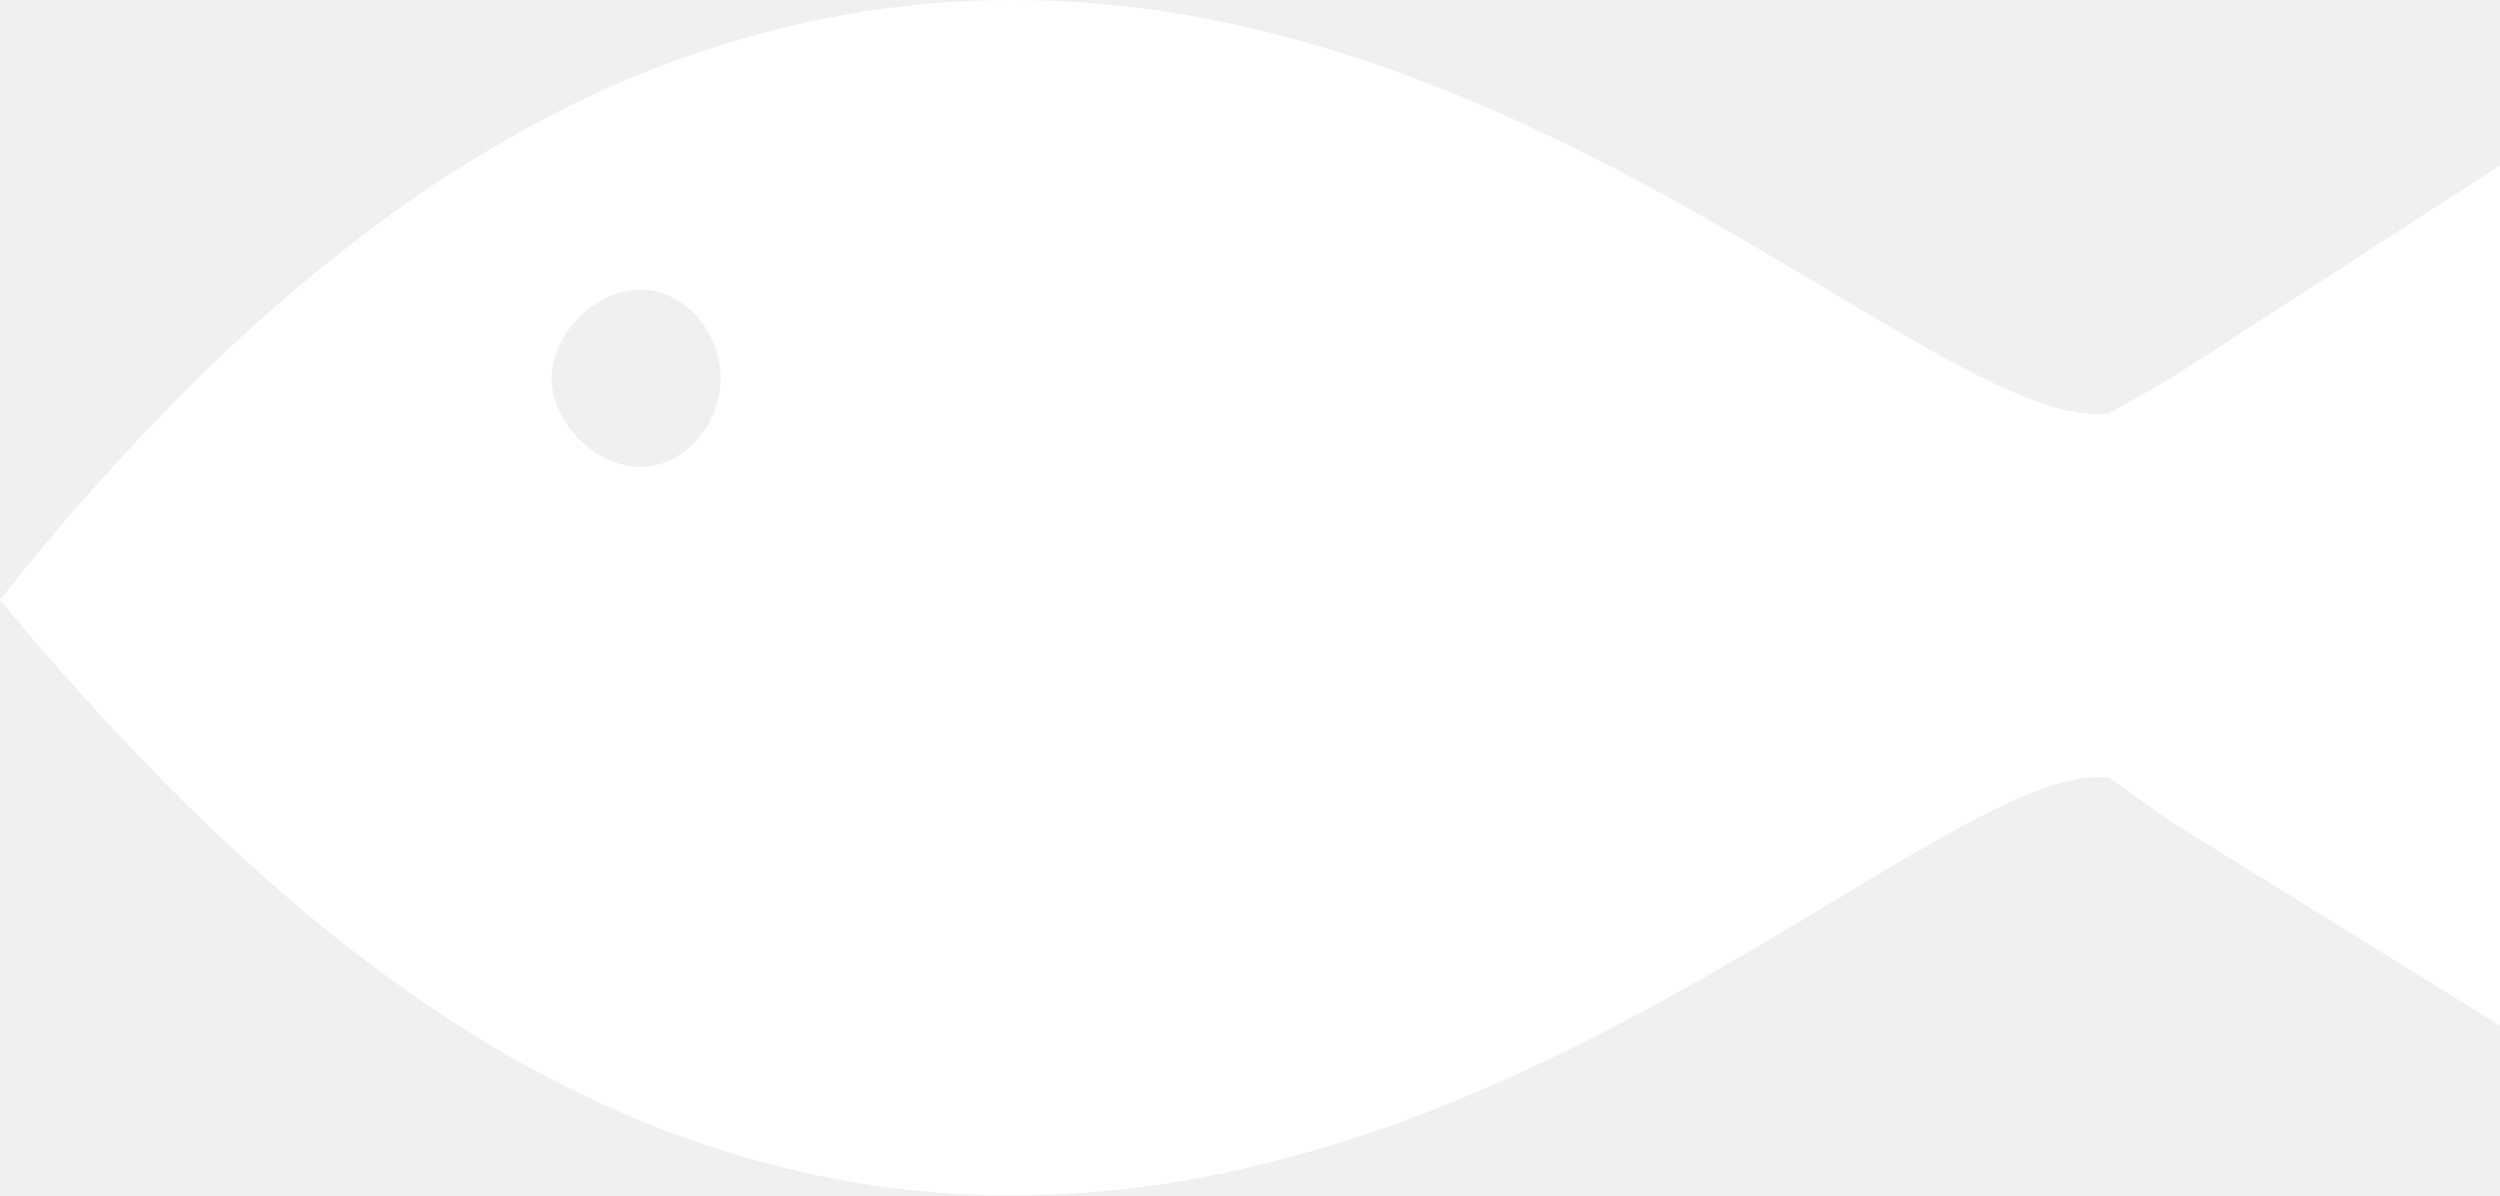
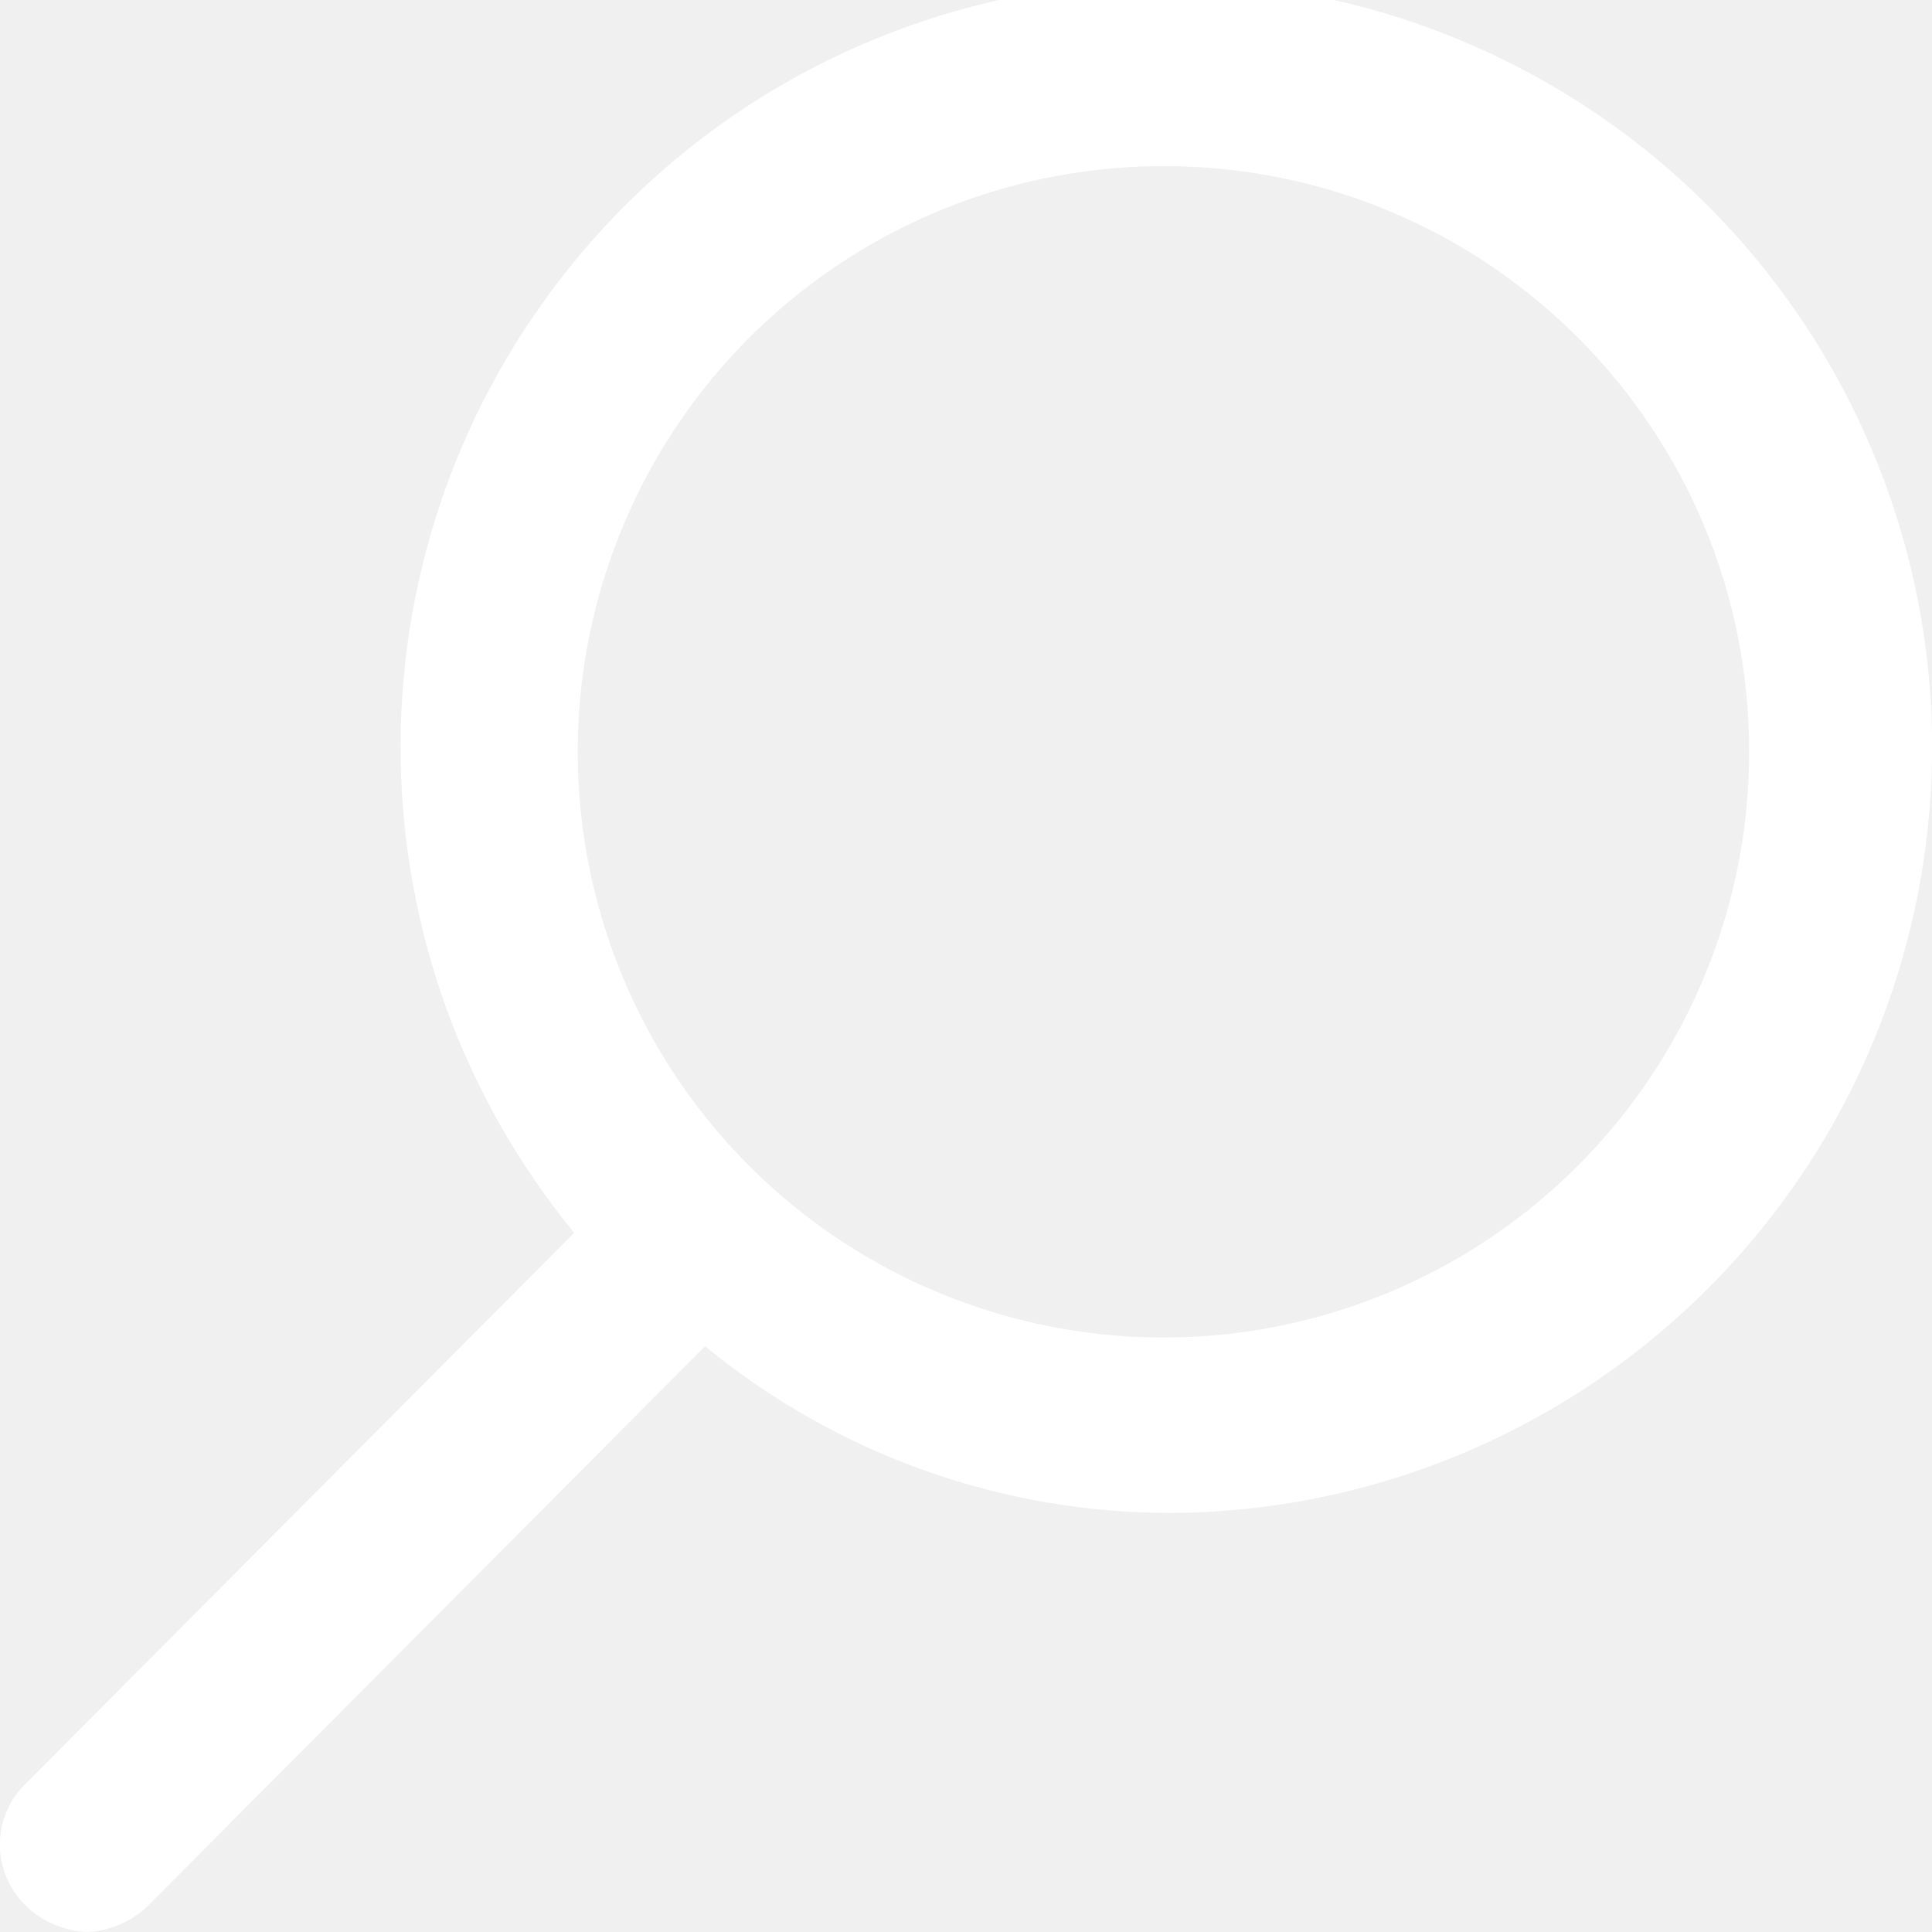
- <svg xmlns="http://www.w3.org/2000/svg" width="311" height="148.714" viewBox="0 0 311 148.714">
-   <path id="Shape" d="M125.907,148.714H125.9a118.694,118.694,0,0,1-24.726-2.6A126.908,126.908,0,0,1,75.26,137.5a146.164,146.164,0,0,1-18.3-9.978,185.684,185.684,0,0,1-18.5-13.6C25.821,103.426,13.24,90.574,0,74.631A296.7,296.7,0,0,1,24.677,47.006a210.329,210.329,0,0,1,24.159-20.49,156.188,156.188,0,0,1,23.536-14.08,125.75,125.75,0,0,1,22.81-8.393A119.5,119.5,0,0,1,125.96,0c18.2,0,36.74,4.048,56.667,12.376,17.076,7.137,32.49,16.351,44.876,23.756,14.017,8.379,25.088,15,32.586,15.337H262.3l7.748-4.412L311,20.586V127.572L270.05,102.2,262.3,96.689h-2.213c-7.4.615-18.225,7.128-31.927,15.374-12.465,7.5-27.977,16.838-45.182,24.081a169.447,169.447,0,0,1-27.233,9A131.027,131.027,0,0,1,125.907,148.714ZM79.687,36.028c-5.585,0-11.067,5.463-11.067,11.029S74.1,58.086,79.687,58.086c5.306,0,9.961-5.154,9.961-11.029S84.993,36.028,79.687,36.028Z" transform="translate(0 0)" fill="#fff" />
+ <svg xmlns="http://www.w3.org/2000/svg" width="19.999" height="20" viewBox="0 0 19.999 20">
+   <path id="Shape" d="M.9,20a.97.97,0,0,1-.631-.271.88.88,0,0,1,0-1.267l5.676-5.7a7.927,7.927,0,1,1,6.216,2.9A7.59,7.59,0,0,1,7.3,13.936L1.532,19.729A.967.967,0,0,1,.9,20ZM12.072,1.72a6.063,6.063,0,1,0,6.036,6.063A6.056,6.056,0,0,0,12.072,1.72Z" transform="translate(-0.001)" fill="#fff" />
</svg>
